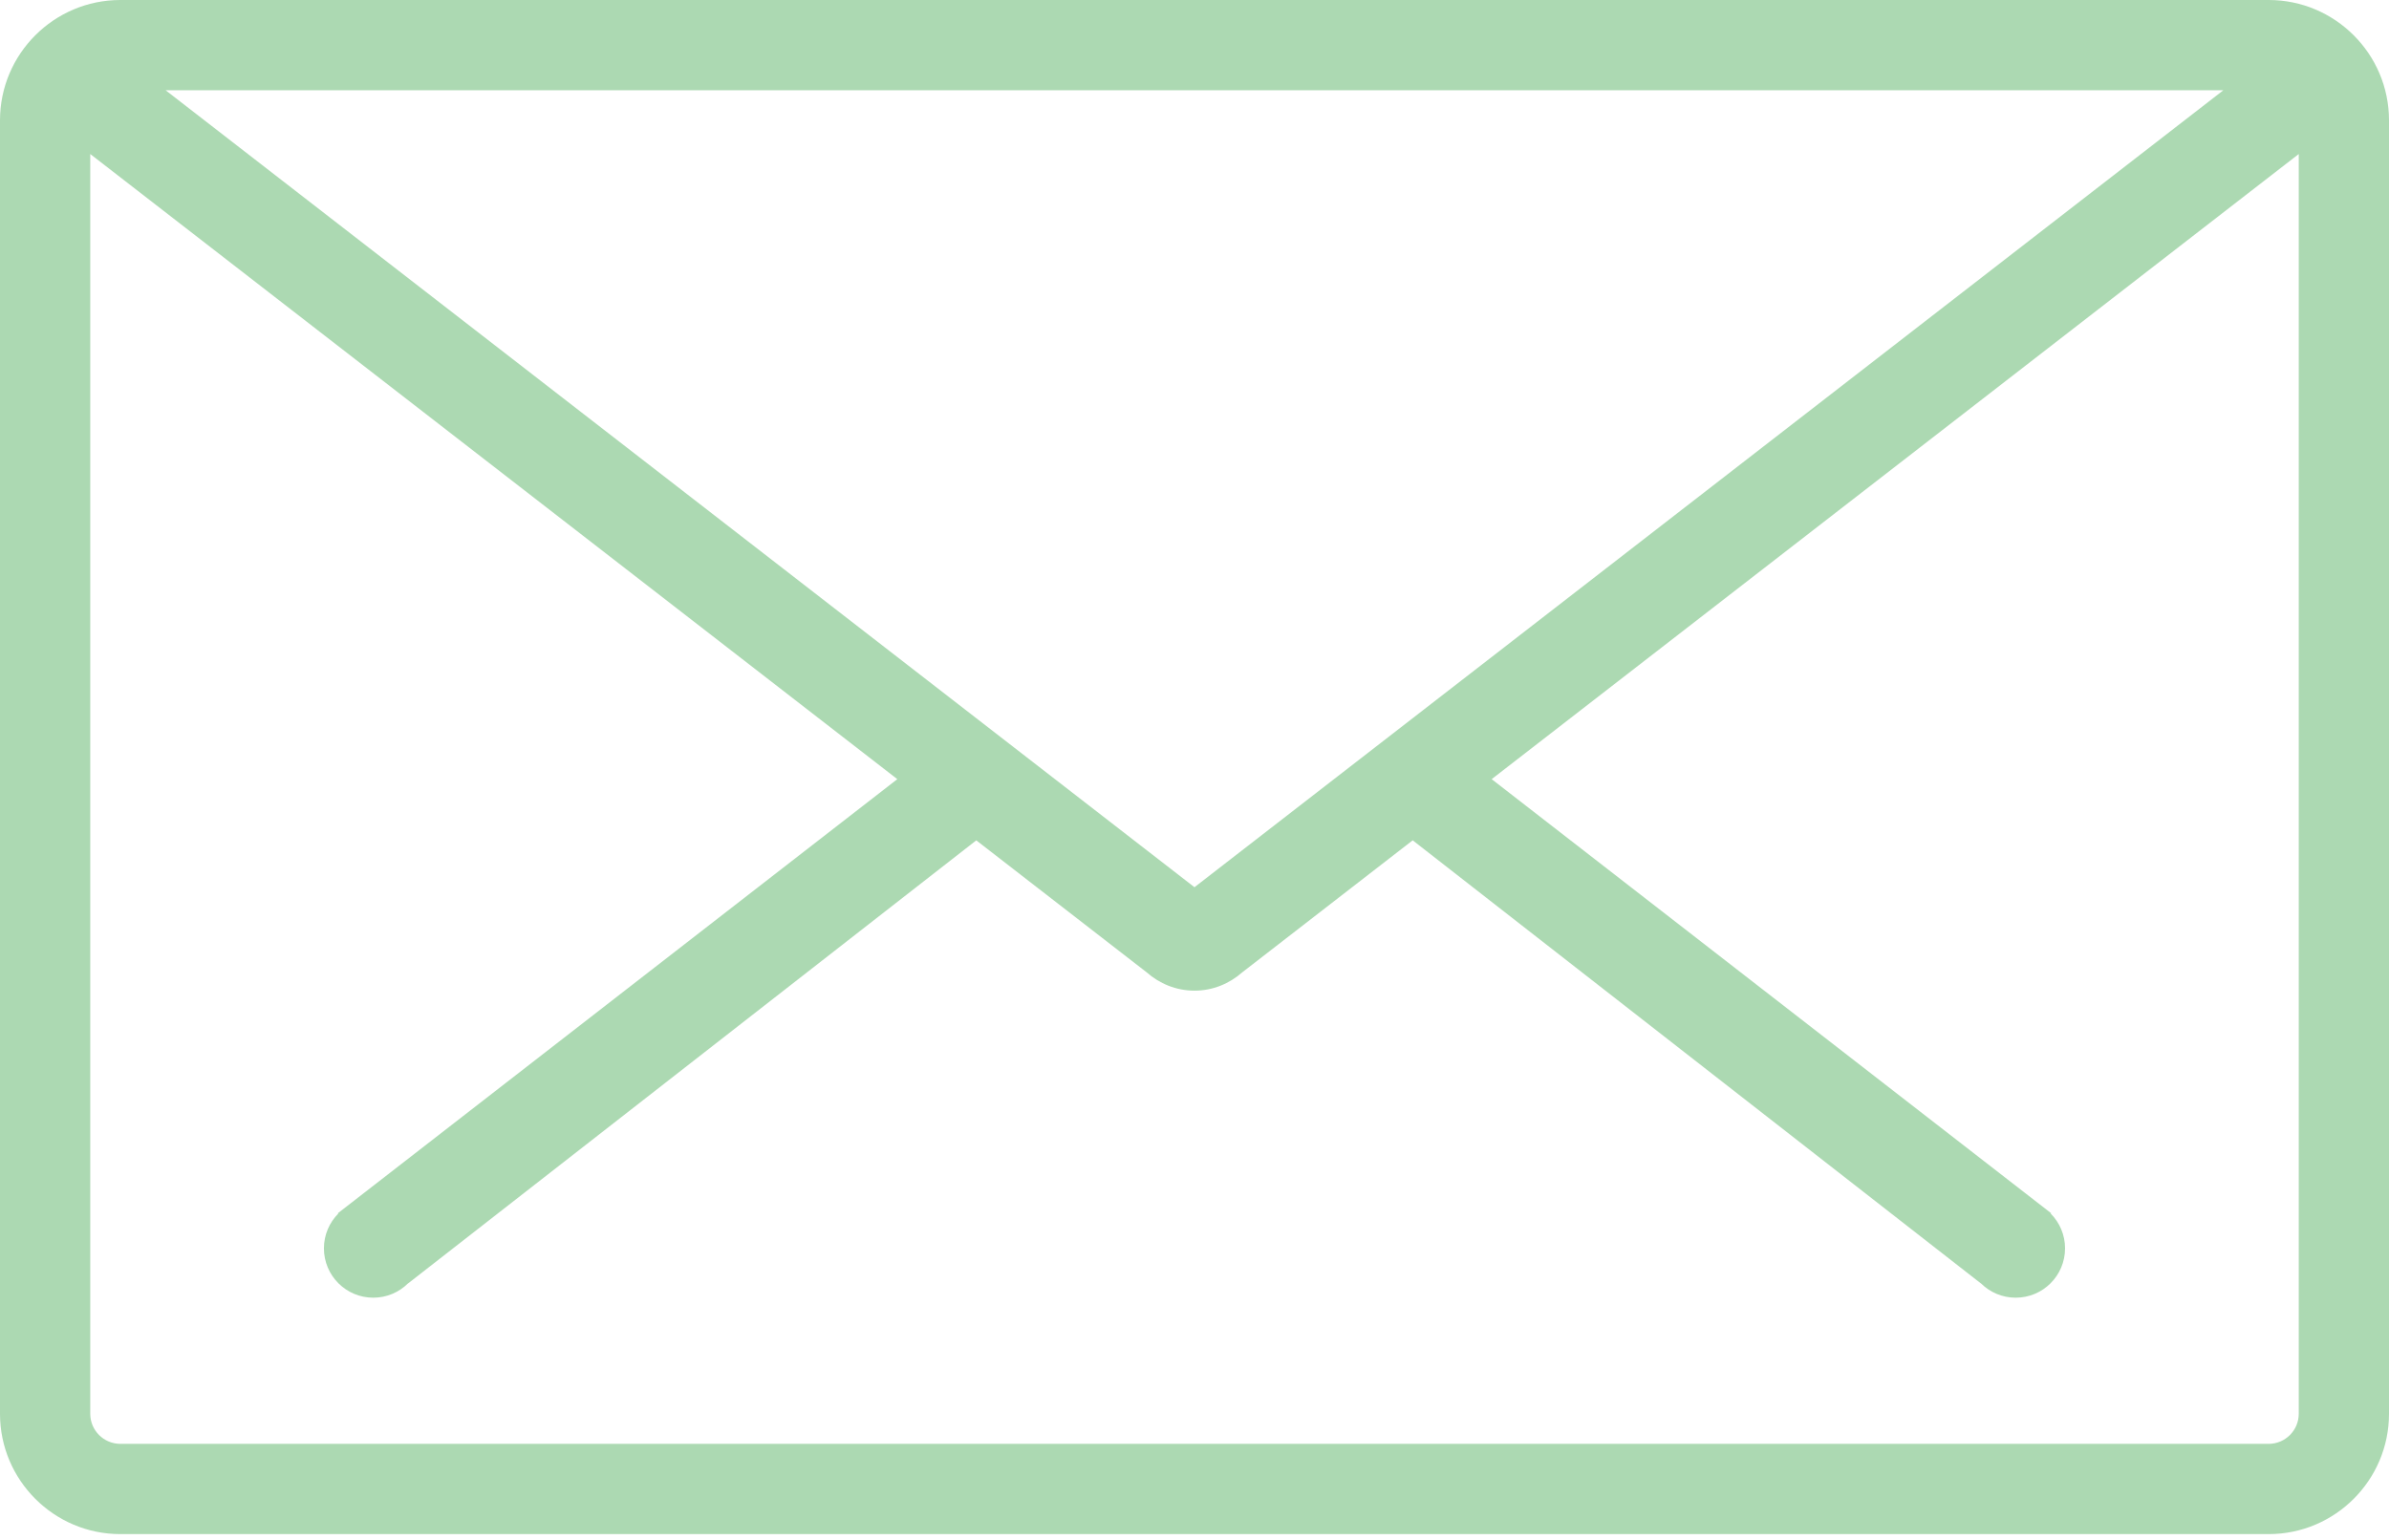
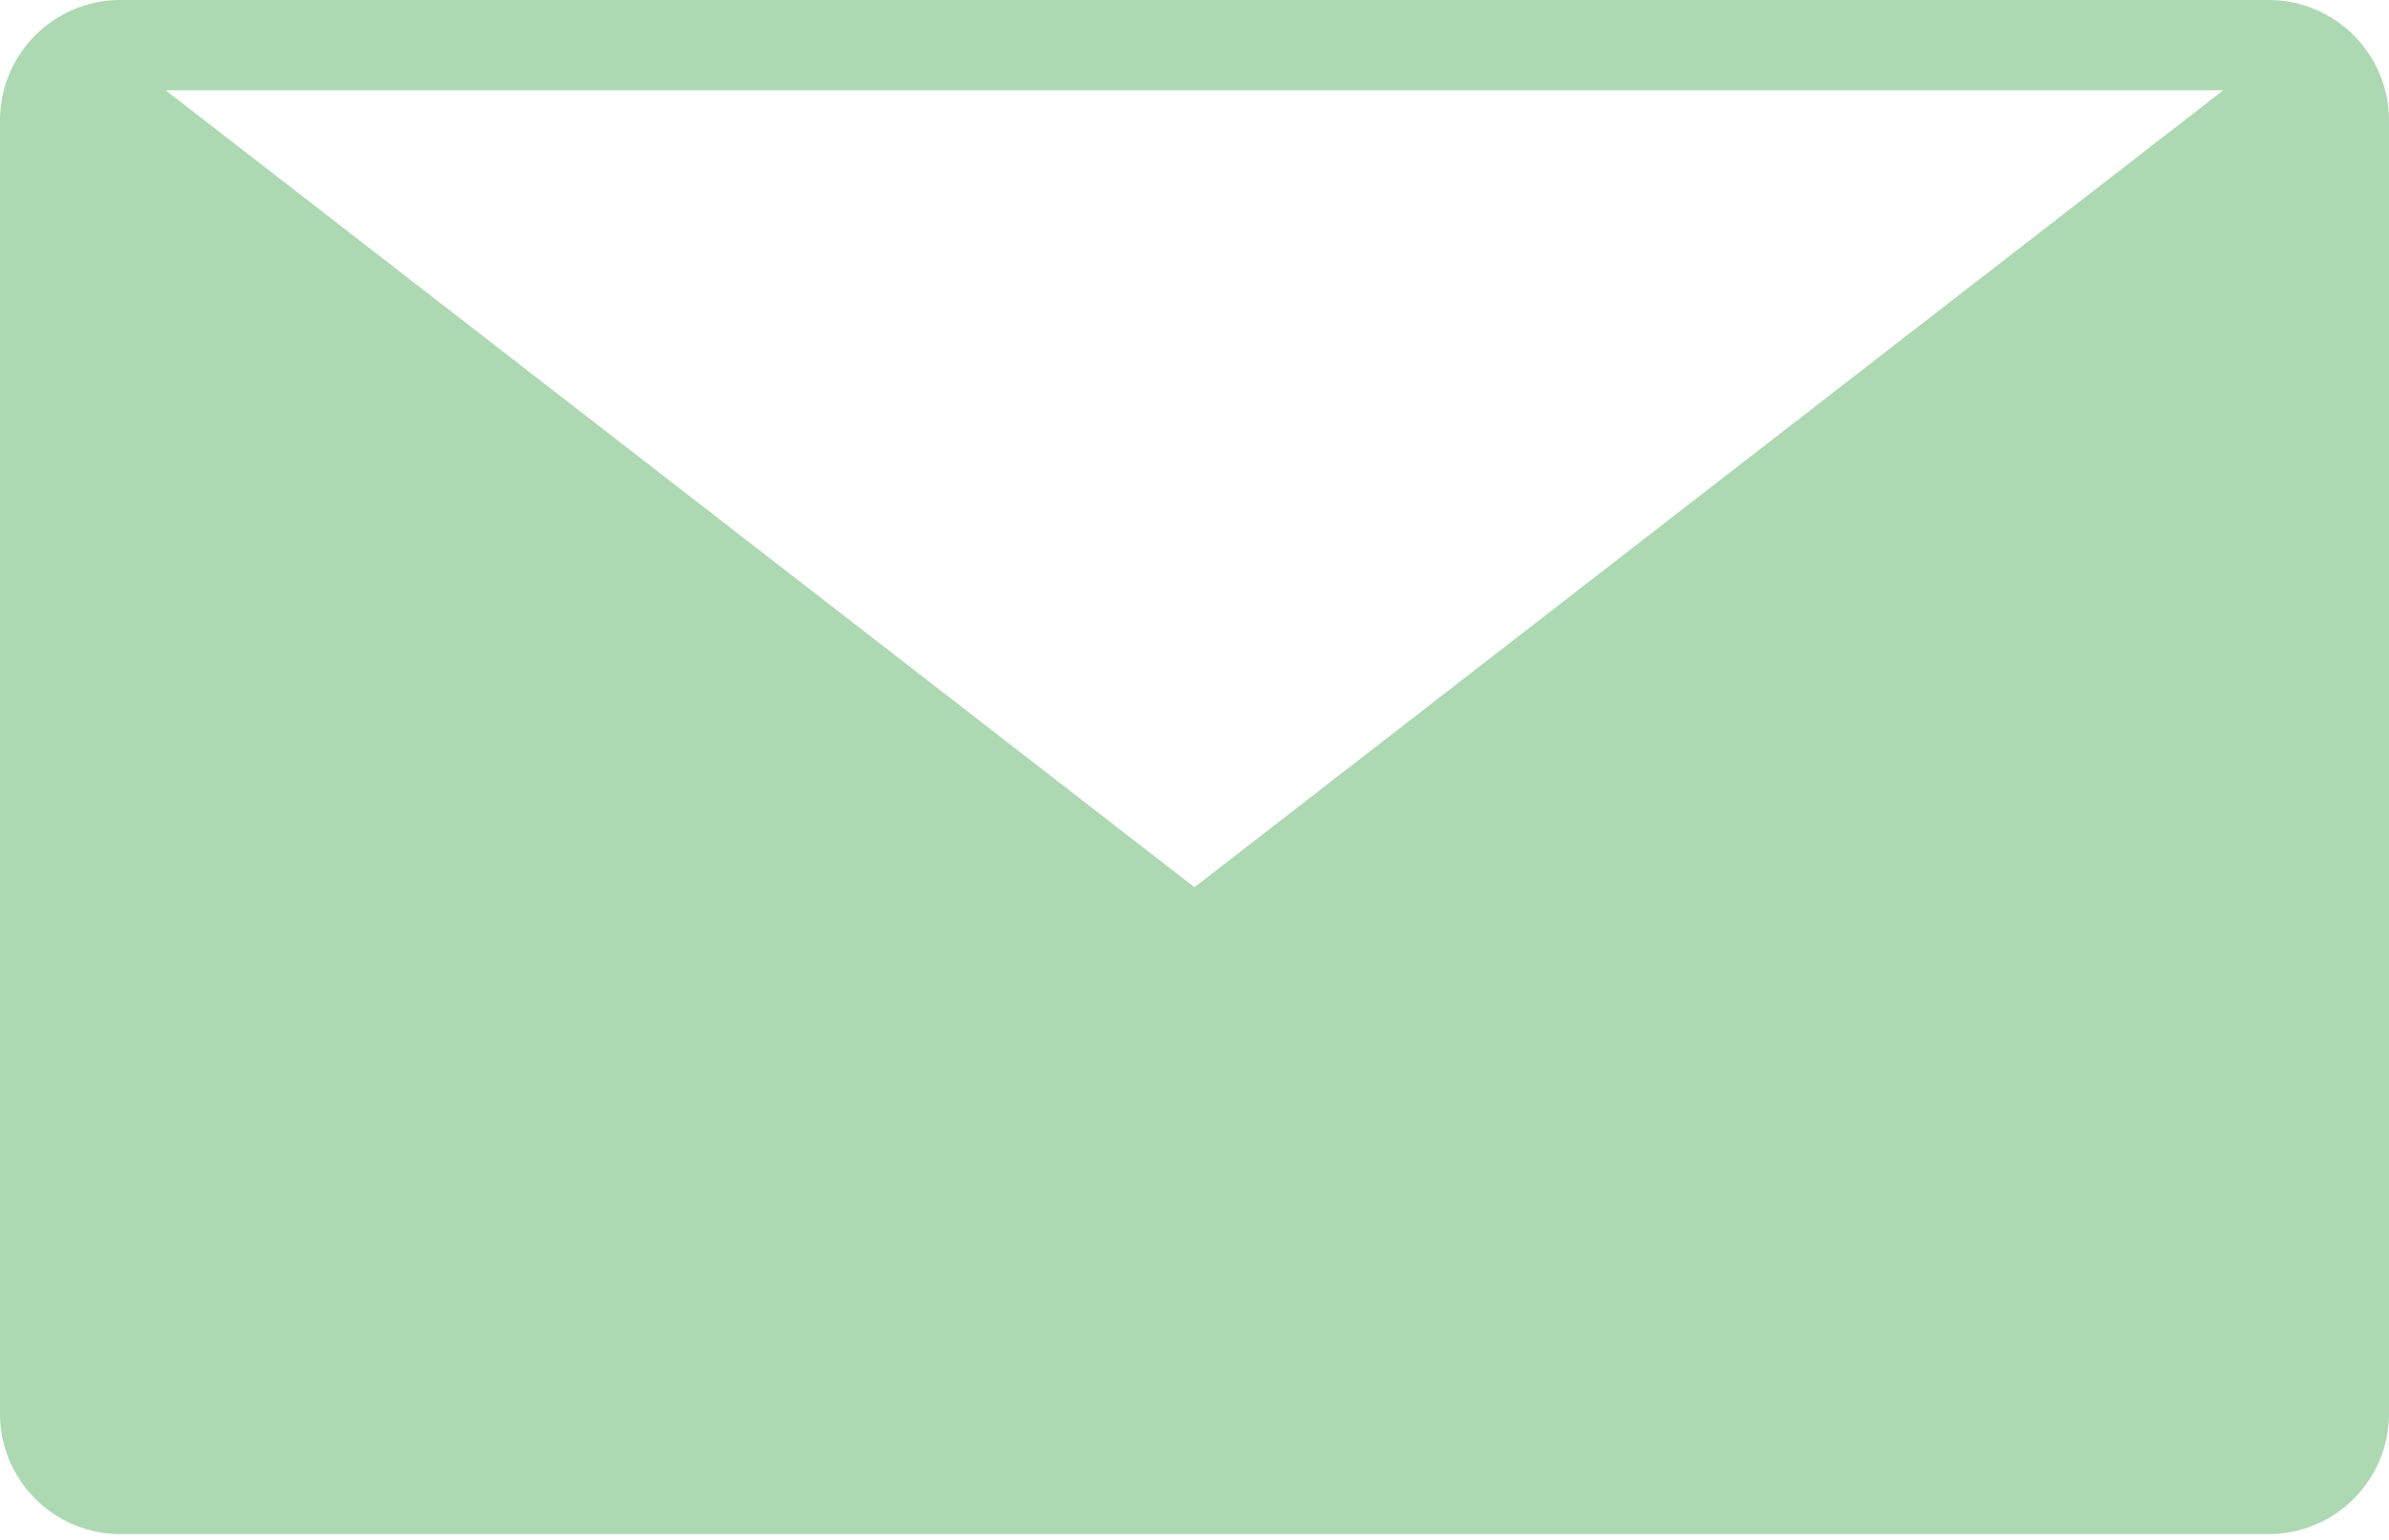
<svg xmlns="http://www.w3.org/2000/svg" width="90" height="58" viewBox="0 0 90 58" fill="none">
-   <path fill-rule="evenodd" clip-rule="evenodd" d="M85.466 0H45.057H44.942H4.534C2.034 0 0 2.034 0 4.534V53.276C0 55.776 2.034 57.81 4.534 57.81H41.763H44.996H85.466C87.966 57.81 90 55.776 90 53.276V4.534C90 2.034 87.966 0 85.466 0ZM44.946 3.4H45.053H83.761L44.999 33.433L6.238 3.4H44.946ZM85.466 54.409C86.09 54.409 86.6 53.901 86.6 53.276V5.804L56.195 29.361L77.272 45.718L77.256 45.732C77.59 46.068 77.796 46.53 77.796 47.041C77.796 48.069 76.964 48.901 75.937 48.901C75.427 48.901 74.964 48.695 74.628 48.362L74.626 48.364L53.22 31.666L46.801 36.639C46.321 37.063 45.695 37.331 44.999 37.331C44.304 37.331 43.677 37.064 43.196 36.639L36.779 31.667L15.373 48.364L15.371 48.362C15.035 48.695 14.573 48.901 14.062 48.901C13.036 48.901 12.203 48.069 12.203 47.041C12.203 46.53 12.41 46.068 12.743 45.732L12.729 45.718L33.804 29.361L3.4 5.804V53.276C3.4 53.901 3.909 54.409 4.534 54.409H41.904H47.626H85.466Z" fill="#ACD9B2" />
+   <path fillRule="evenodd" clipRule="evenodd" d="M85.466 0H45.057H44.942H4.534C2.034 0 0 2.034 0 4.534V53.276C0 55.776 2.034 57.81 4.534 57.81H41.763H44.996H85.466C87.966 57.81 90 55.776 90 53.276V4.534C90 2.034 87.966 0 85.466 0ZM44.946 3.4H45.053H83.761L44.999 33.433L6.238 3.4H44.946ZM85.466 54.409C86.09 54.409 86.6 53.901 86.6 53.276V5.804L56.195 29.361L77.272 45.718L77.256 45.732C77.59 46.068 77.796 46.53 77.796 47.041C77.796 48.069 76.964 48.901 75.937 48.901C75.427 48.901 74.964 48.695 74.628 48.362L74.626 48.364L53.22 31.666L46.801 36.639C46.321 37.063 45.695 37.331 44.999 37.331C44.304 37.331 43.677 37.064 43.196 36.639L36.779 31.667L15.373 48.364L15.371 48.362C15.035 48.695 14.573 48.901 14.062 48.901C13.036 48.901 12.203 48.069 12.203 47.041C12.203 46.53 12.41 46.068 12.743 45.732L12.729 45.718L33.804 29.361L3.4 5.804V53.276C3.4 53.901 3.909 54.409 4.534 54.409H41.904H47.626H85.466Z" fill="#ACD9B2" />
</svg>
